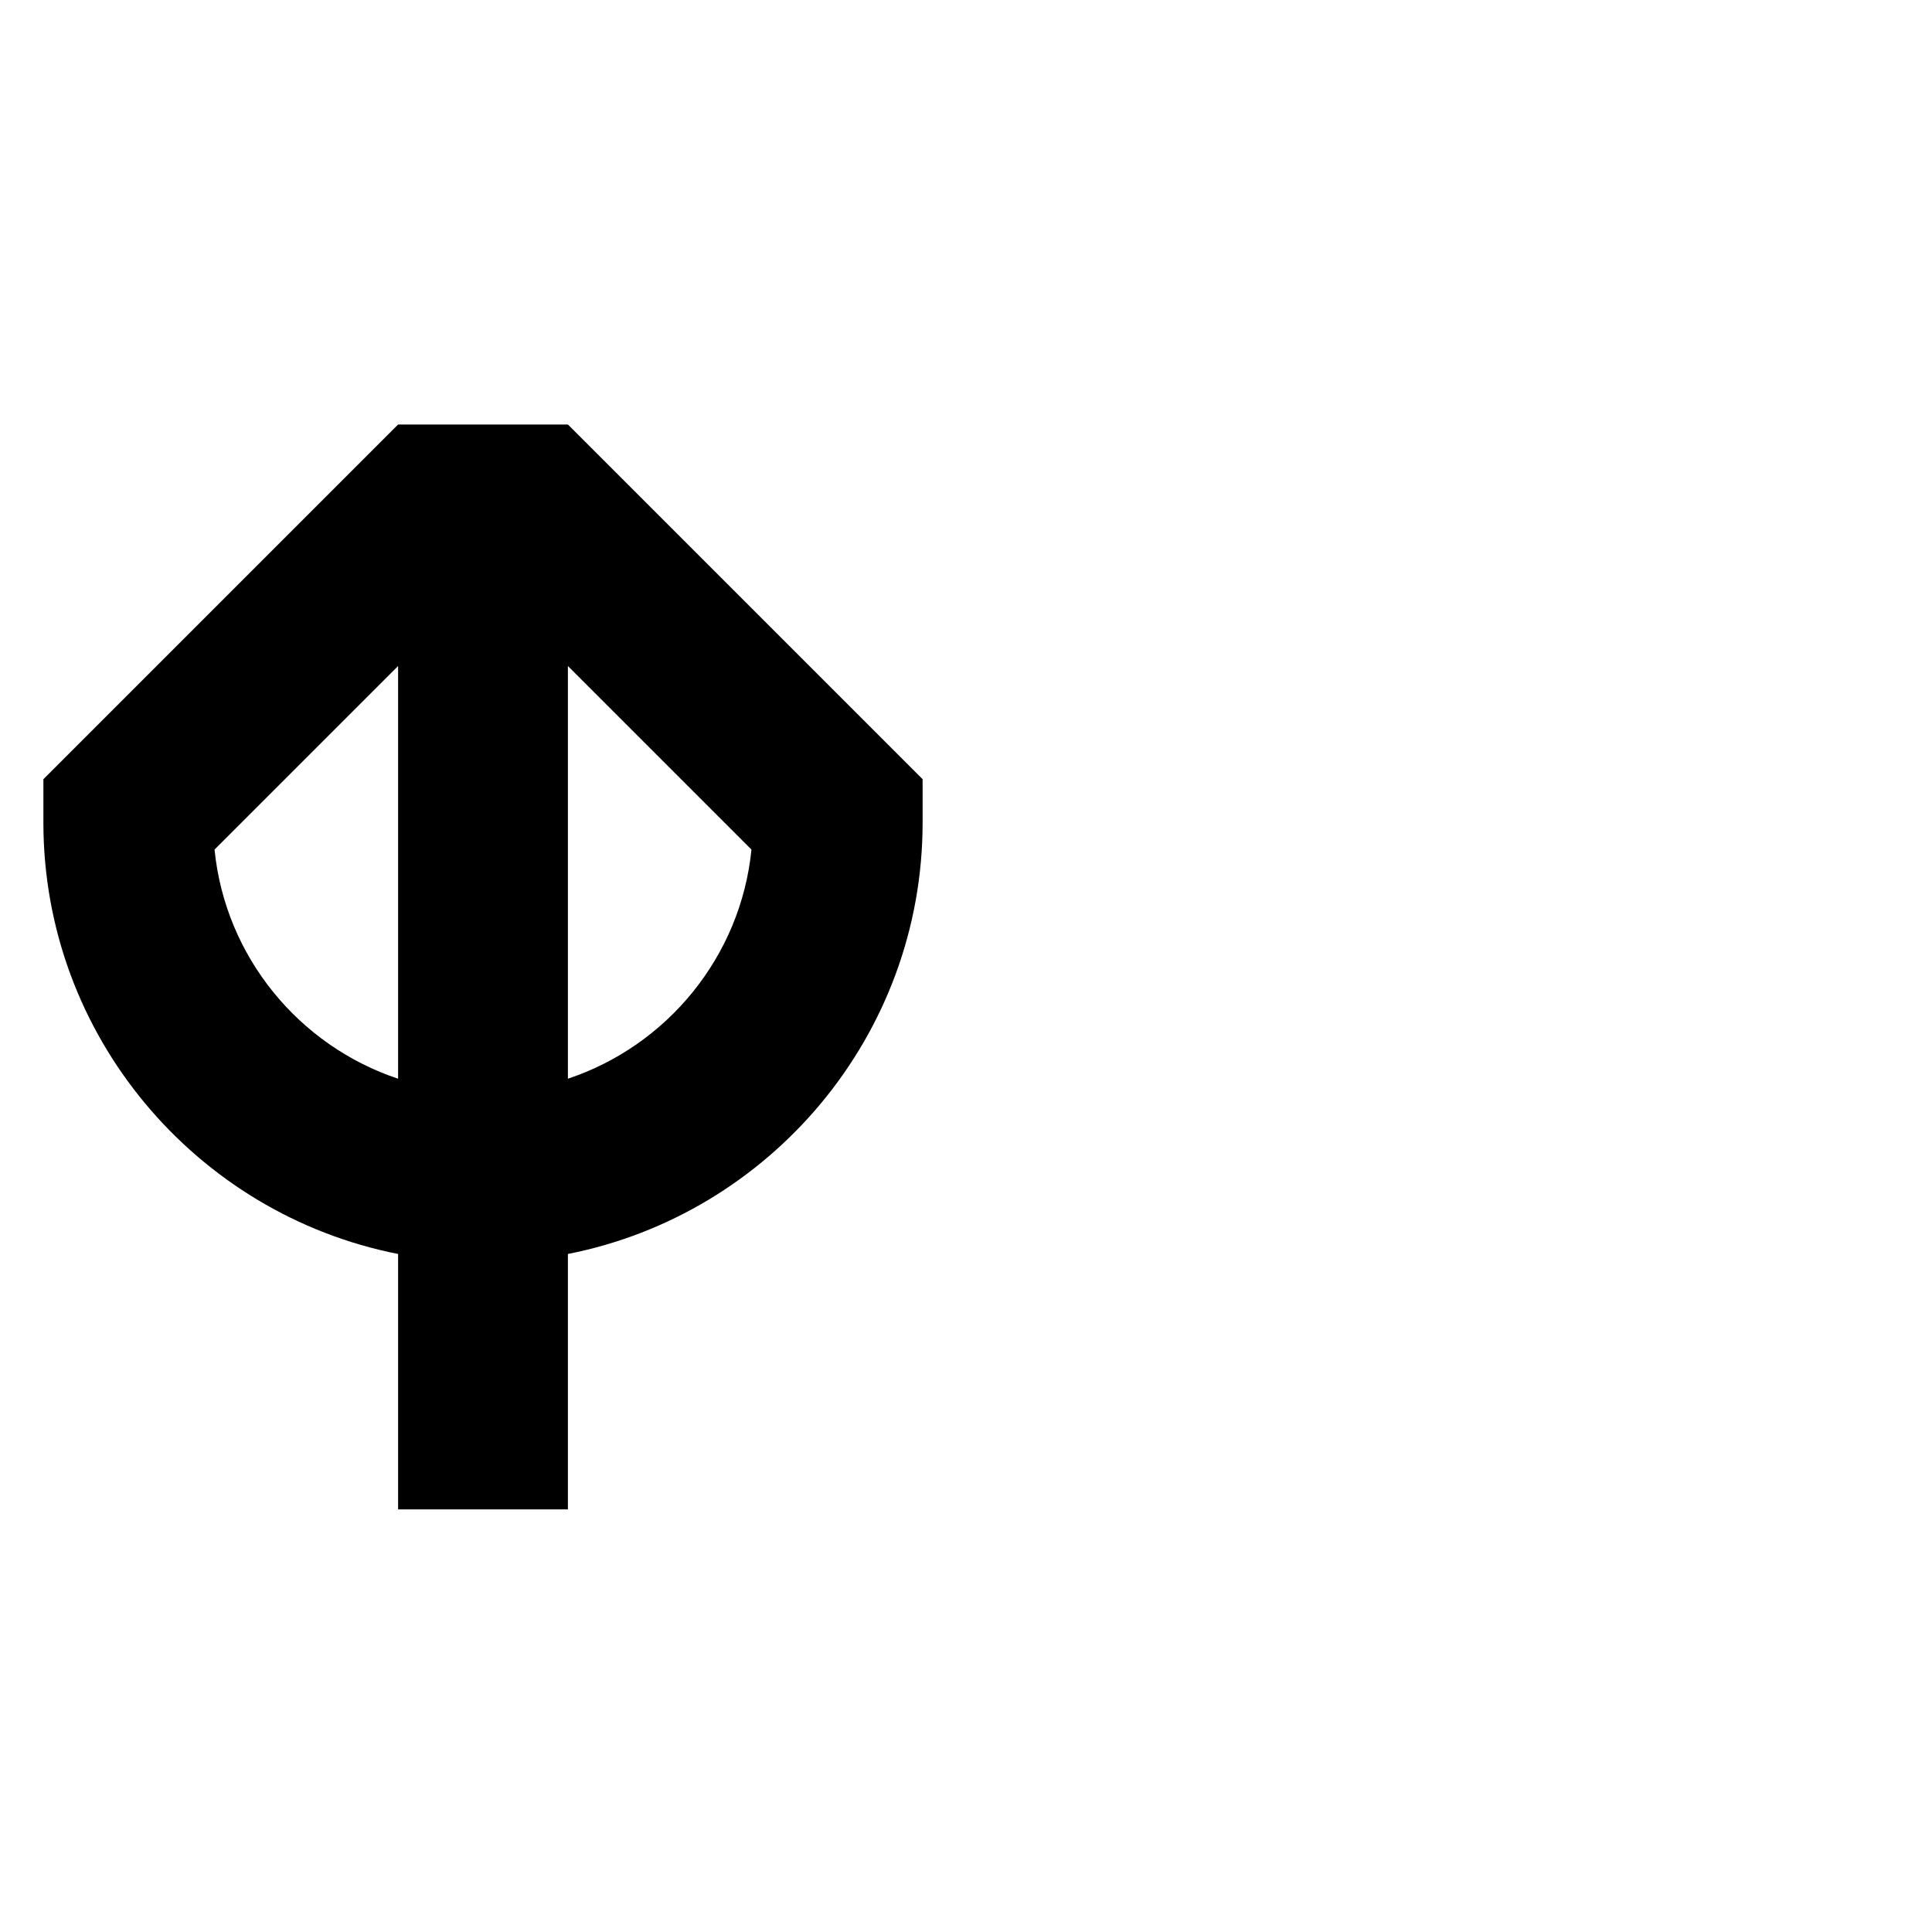
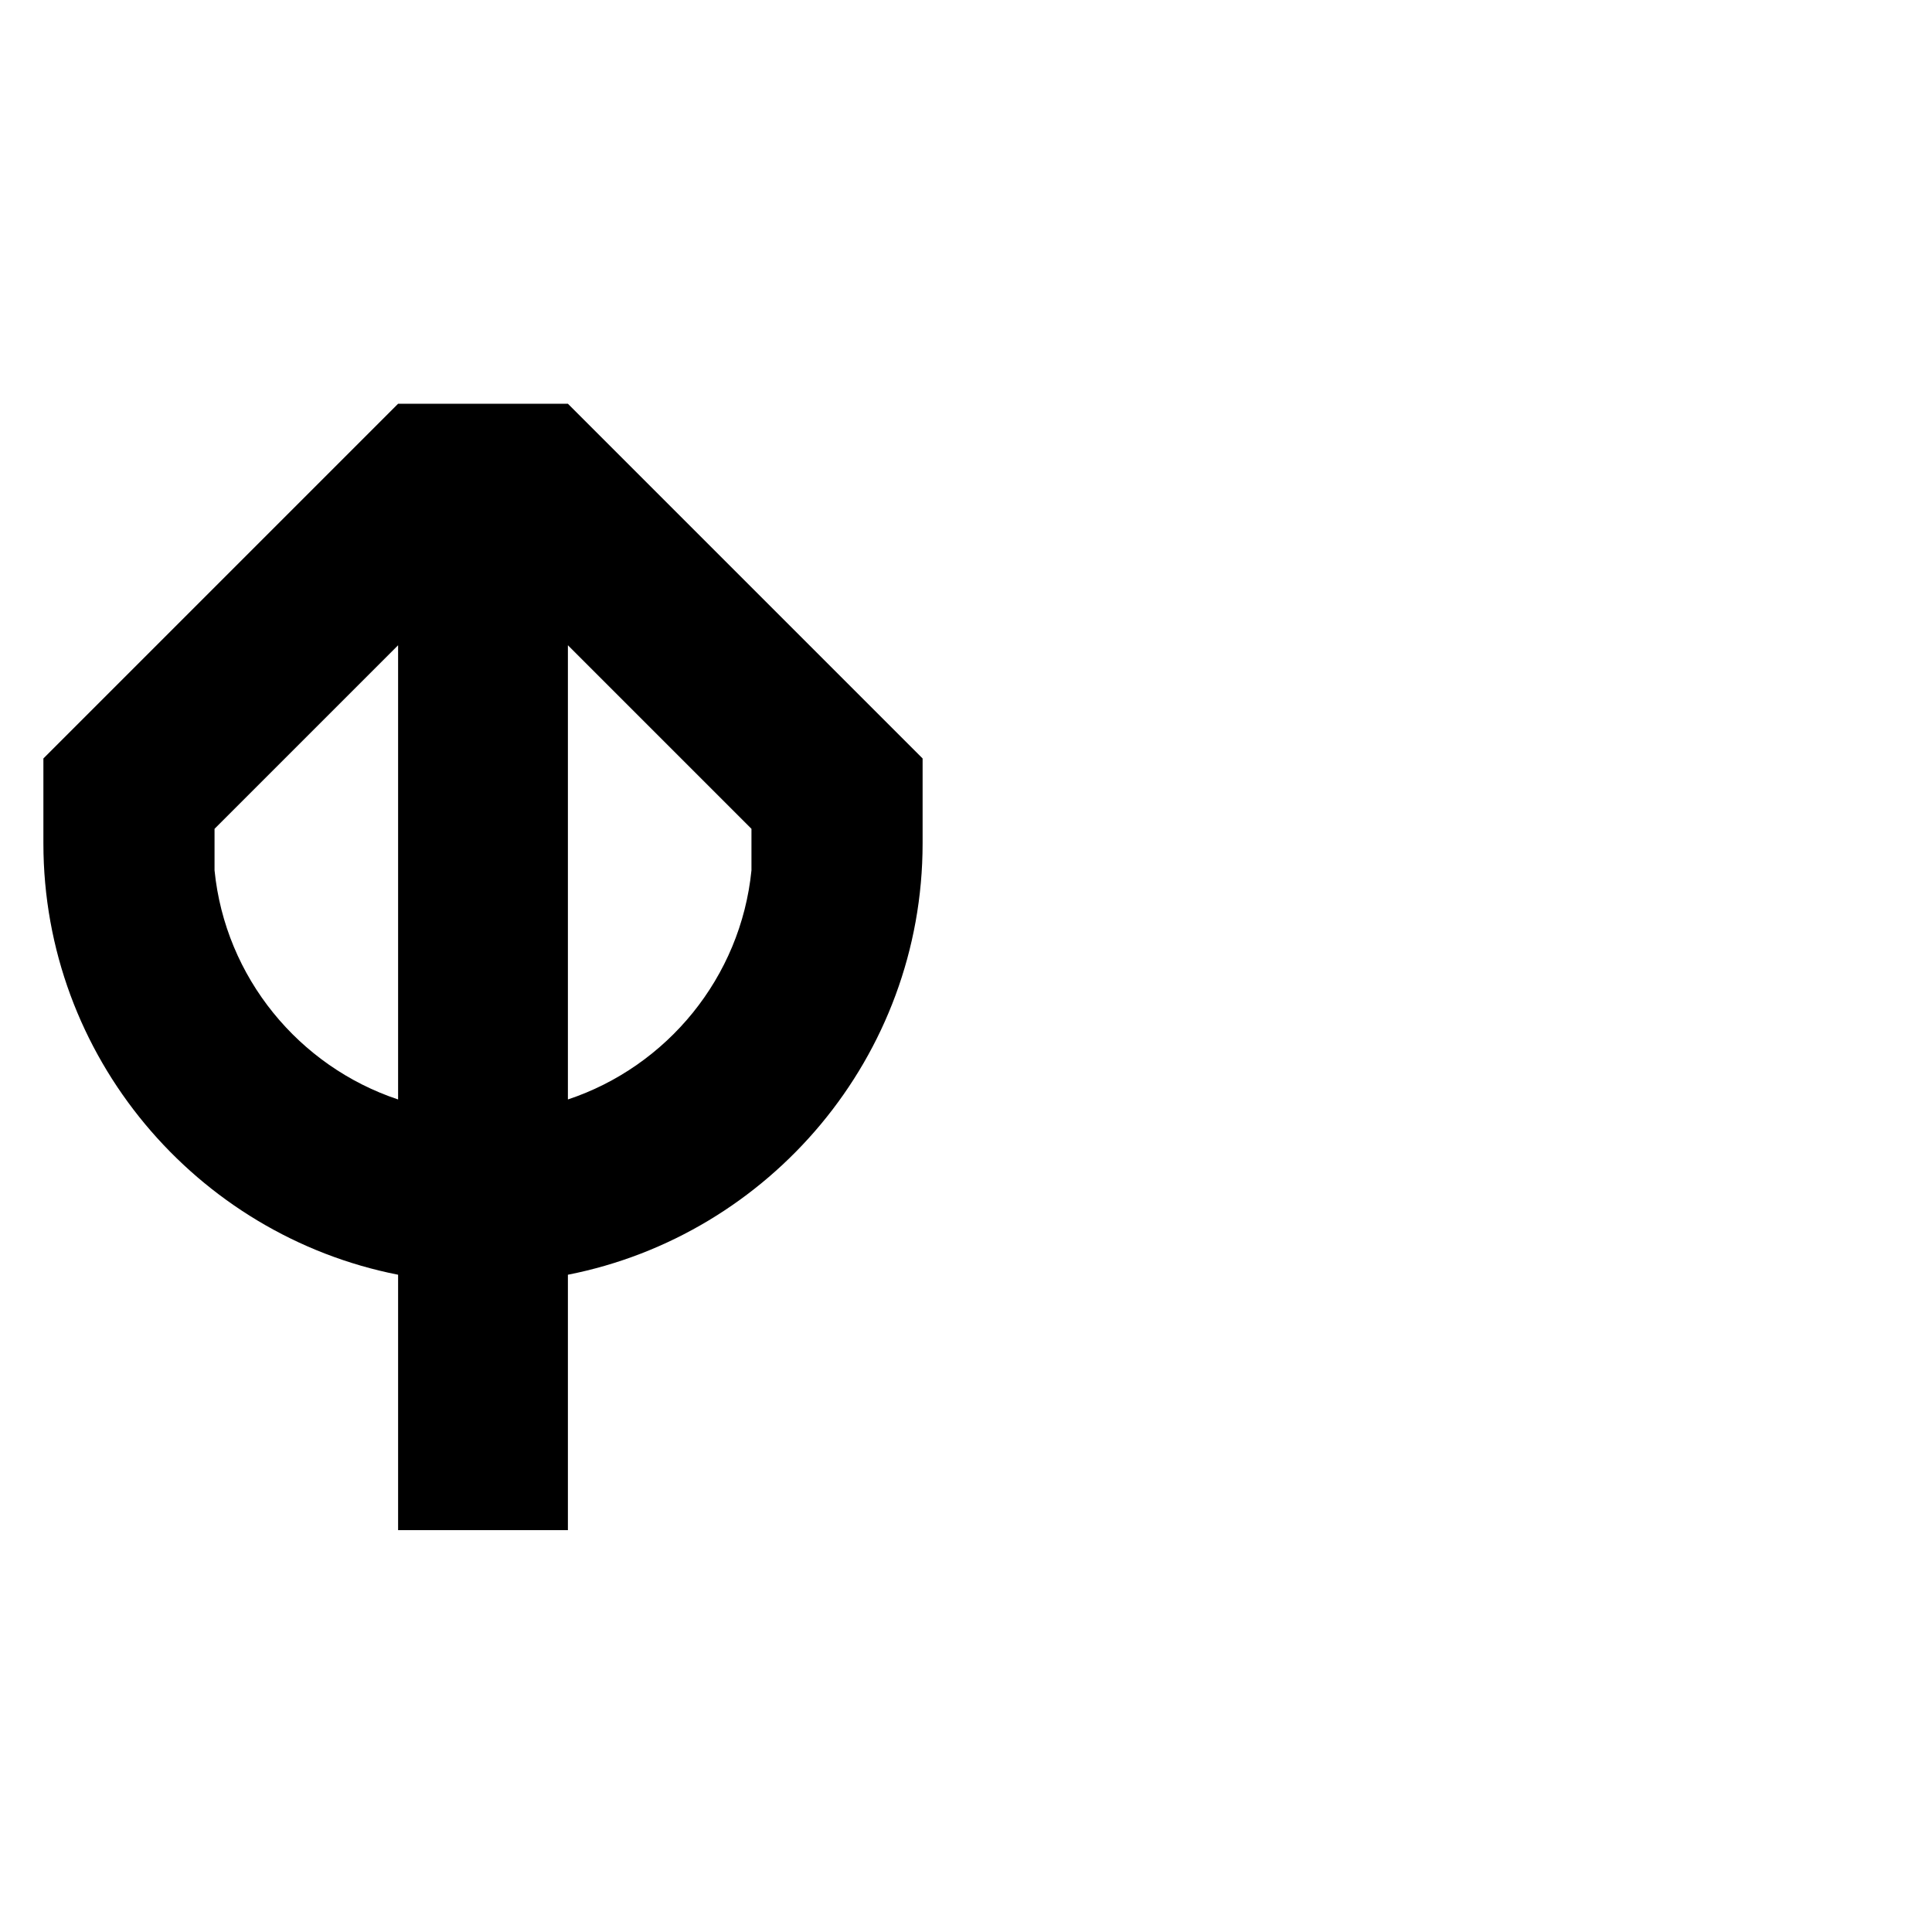
<svg xmlns="http://www.w3.org/2000/svg" width="2048" height="2048">
-   <path id="rect1" fill="#000000" stroke="none" d="M 422 450 L 46 826 L 46 872 C 46 1098.032 208.065 1287.174 422 1329.264 L 422 1600 L 602 1600 L 602 1329.264 C 815.945 1287.173 978 1098.019 978 872 L 978 826 L 602 450 L 422 450 Z M 422 706 L 422 1143.475 C 316.991 1108.534 238.764 1014.205 227.42 900.58 L 422 706 Z M 602 706 L 796.58 900.58 C 785.236 1014.2 707.013 1108.533 602 1143.475 L 602 706 Z" />
+   <path id="rect1" fill="#000000" stroke="none" d="M 422 428 L 46 804 L 46 894 C 46 1120.032 208.065 1309.174 422 1351.264 L 422 1622 L 602 1622 L 602 1351.264 C 815.945 1309.173 978 1120.019 978 894 L 978 804 L 602 428 Z M 422 684 L 422 1165.475 C 316.991 1130.534 238.764 1036.205 227.42 922.58 L 227.42 878.58 Z M 602 684 L 796.58 878.58 L 796.58 922.58 C 785.236 1036.2 707.013 1130.533 602 1165.475 Z" />
</svg>
